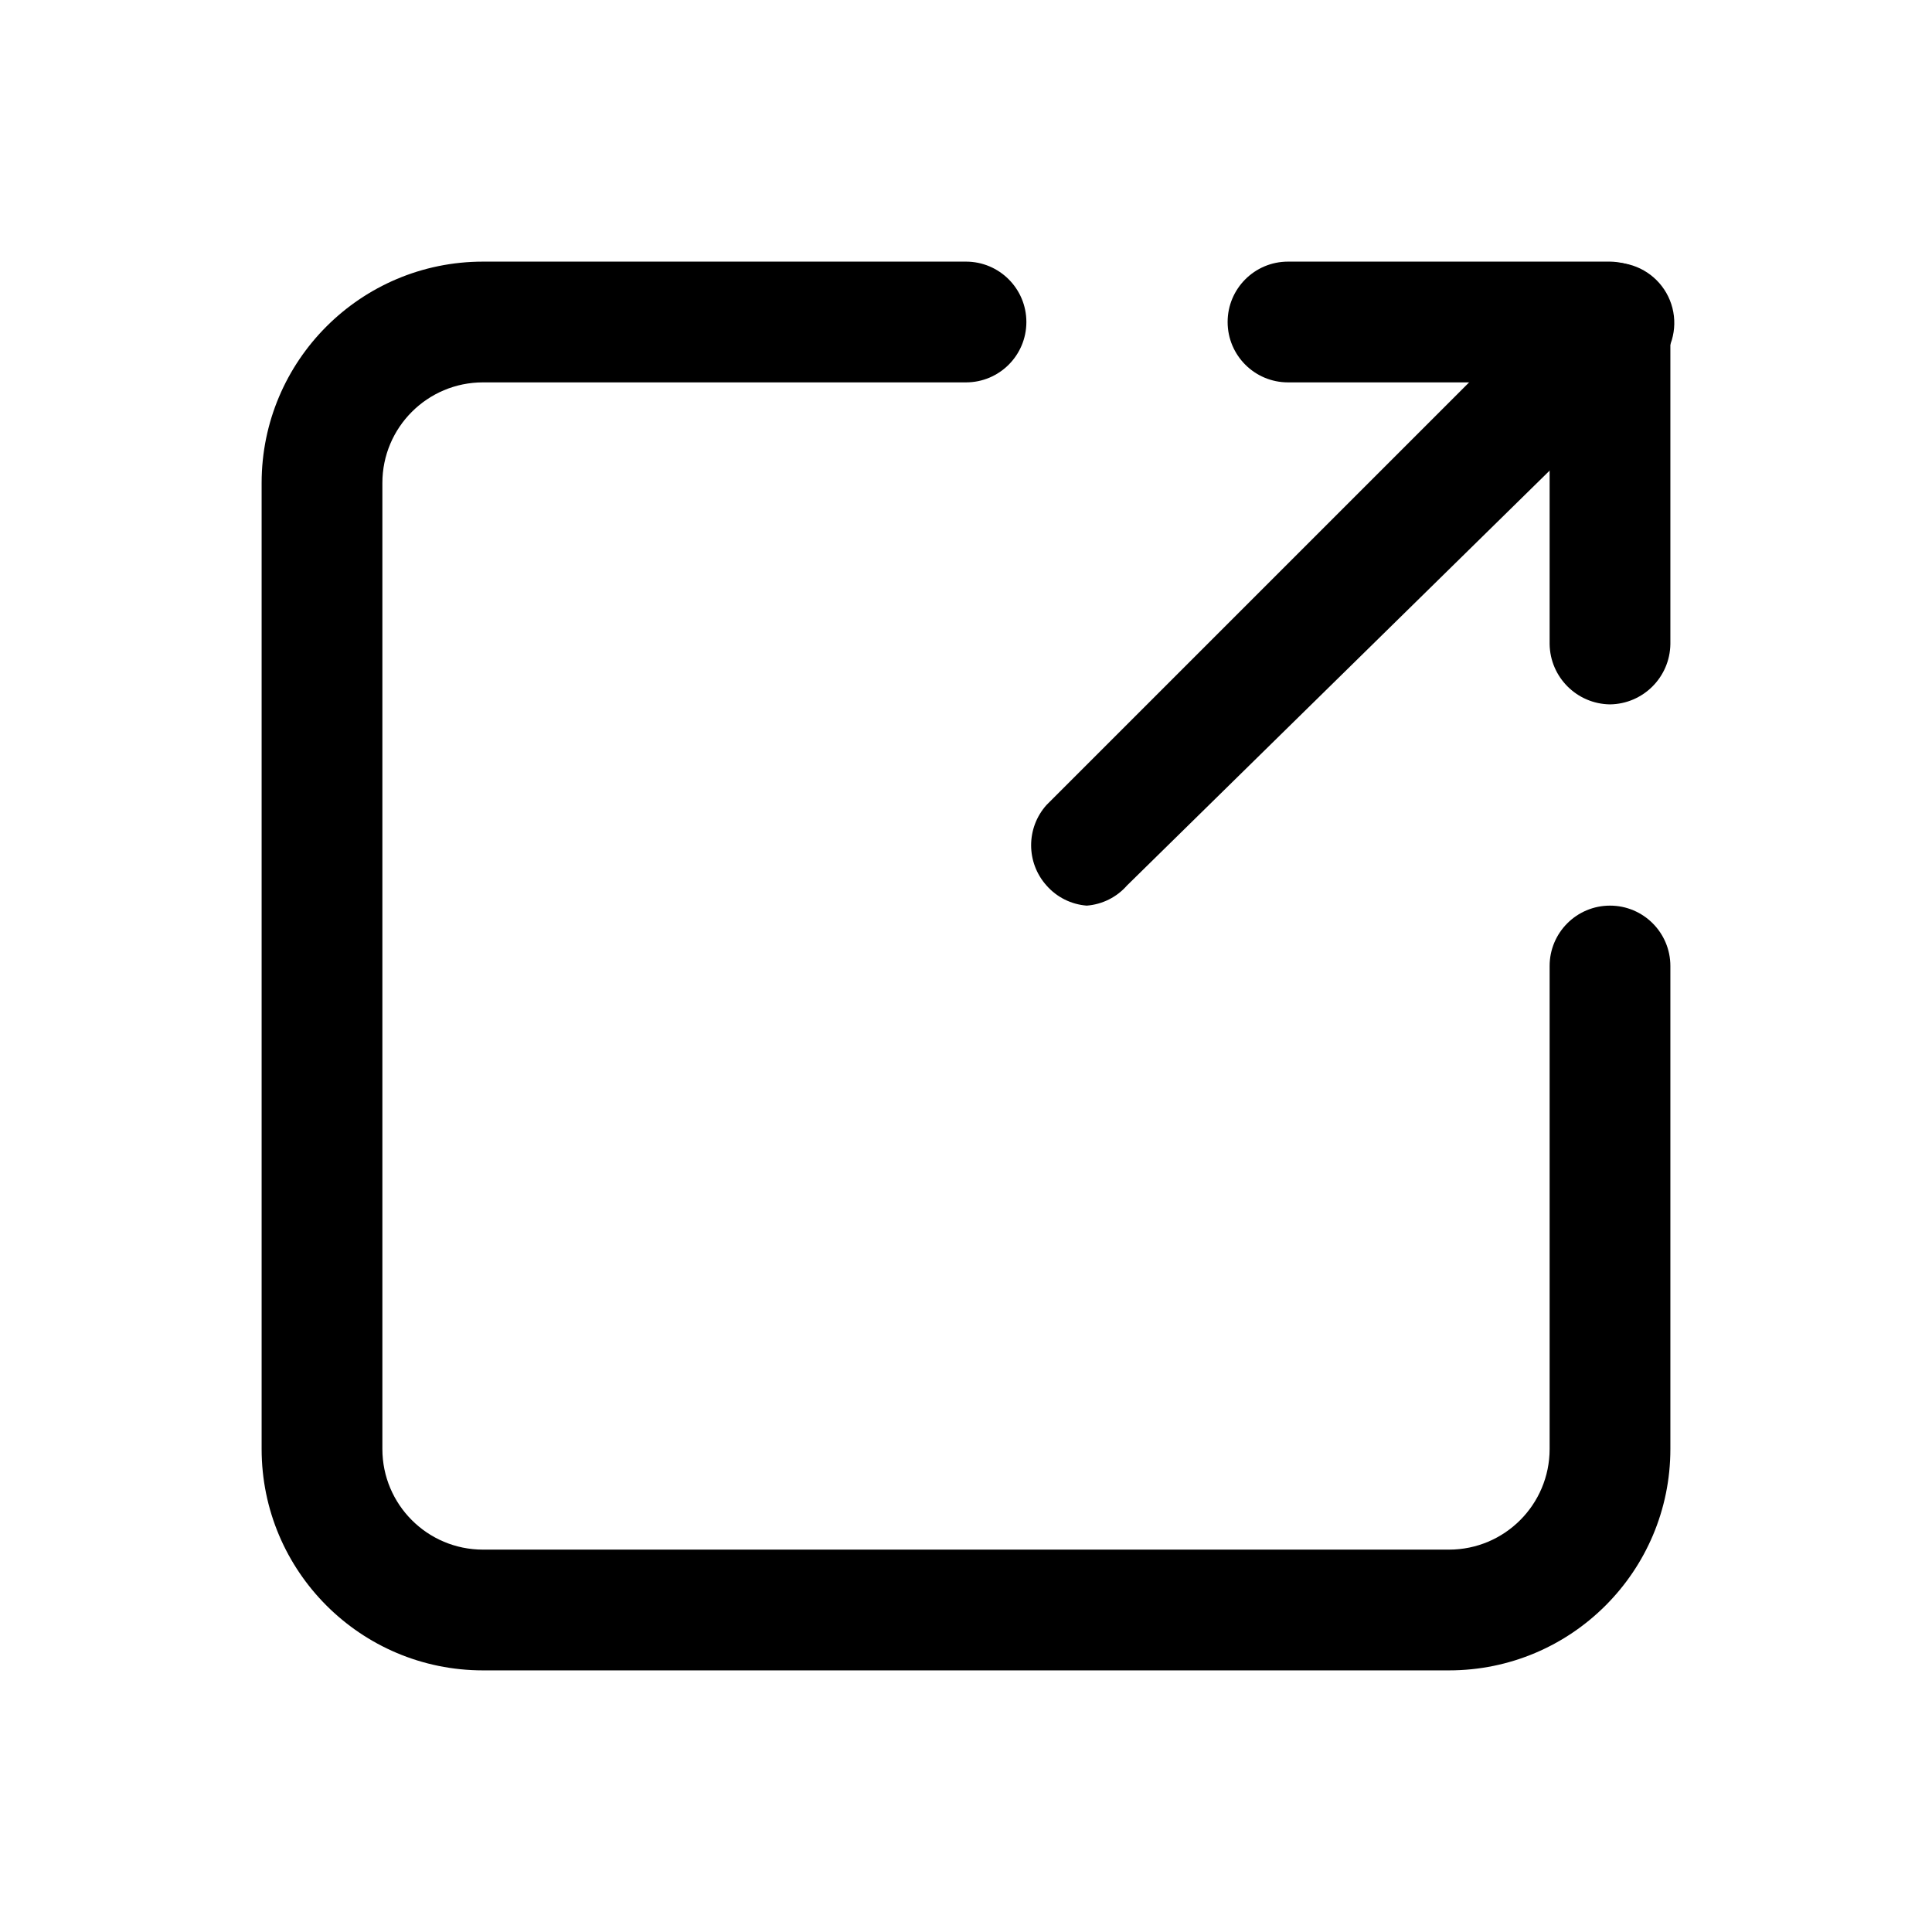
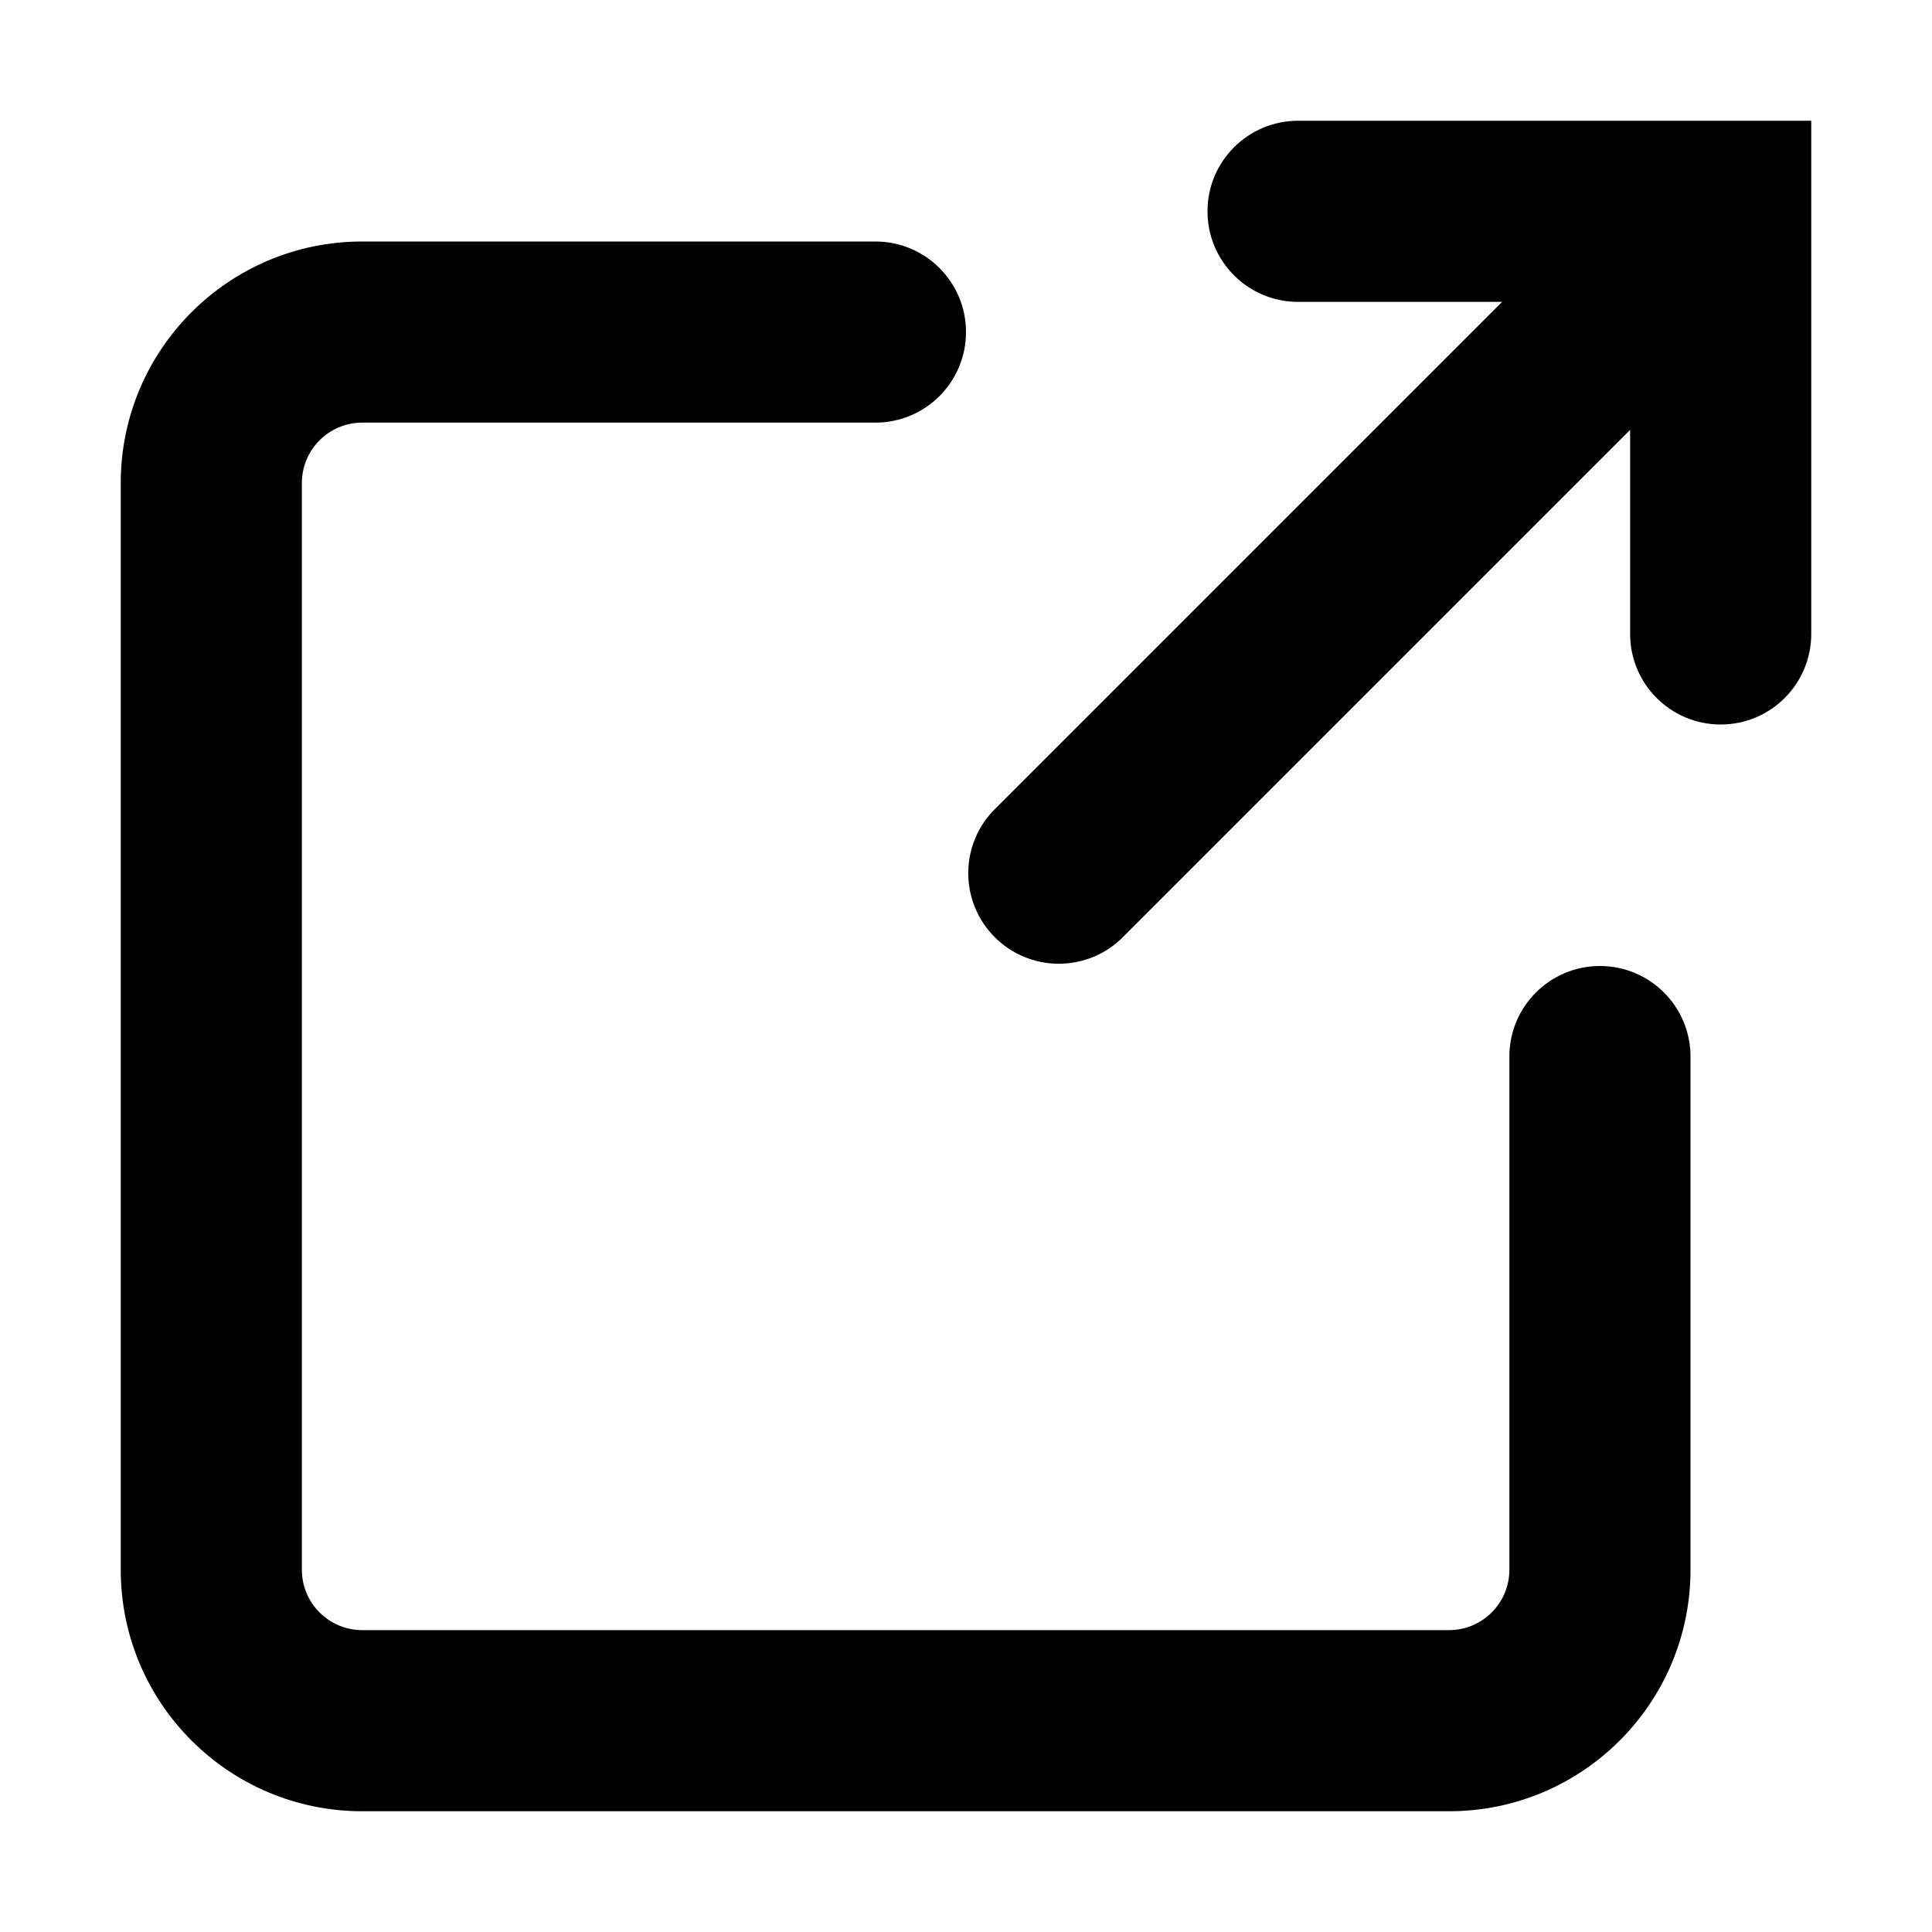
- <svg xmlns="http://www.w3.org/2000/svg" viewBox="0 0 24 24">
-   <g id="external-link">
-     <path d="M18,20.75H6A2.75,2.75,0,0,1,3.25,18V6A2.75,2.75,0,0,1,6,3.25h6a.75.75,0,0,1,0,1.5H6A1.25,1.25,0,0,0,4.75,6V18A1.25,1.25,0,0,0,6,19.25H18A1.25,1.25,0,0,0,19.25,18V12a.75.75,0,0,1,1.5,0v6A2.75,2.75,0,0,1,18,20.75Z" />
-     <path d="M20,8.75A.76.76,0,0,1,19.25,8V4.75H16a.75.75,0,0,1,0-1.5h4a.76.76,0,0,1,.75.75V8A.76.76,0,0,1,20,8.75Z" />
-     <path d="M13.5,11.25A.74.74,0,0,1,13,11,.75.75,0,0,1,13,10l6.5-6.5a.75.75,0,1,1,1.06,1.06L14,11A.74.74,0,0,1,13.5,11.25Z" />
-   </g>
+ <svg xmlns="http://www.w3.org/2000/svg" width="16" height="16" viewBox="0 0 16 16">
+   <path fill-rule="evenodd" clip-rule="evenodd" d="M10.75 1a.75.75 0 0 0 0 1.5h1.69L8.22 6.72a.75.75 0 0 0 1.06 1.06l4.22-4.22v1.69a.75.75 0 0 0 1.5 0V1h-4.25ZM2.5 4v9a.5.5 0 0 0 .5.5h9a.5.5 0 0 0 .5-.5V8.75a.75.75 0 0 1 1.5 0V13a2 2 0 0 1-2 2H3a2 2 0 0 1-2-2V4a2 2 0 0 1 2-2h4.25a.75.75 0 0 1 0 1.5H3a.5.5 0 0 0-.5.5Z" fill="#000" />
</svg>
